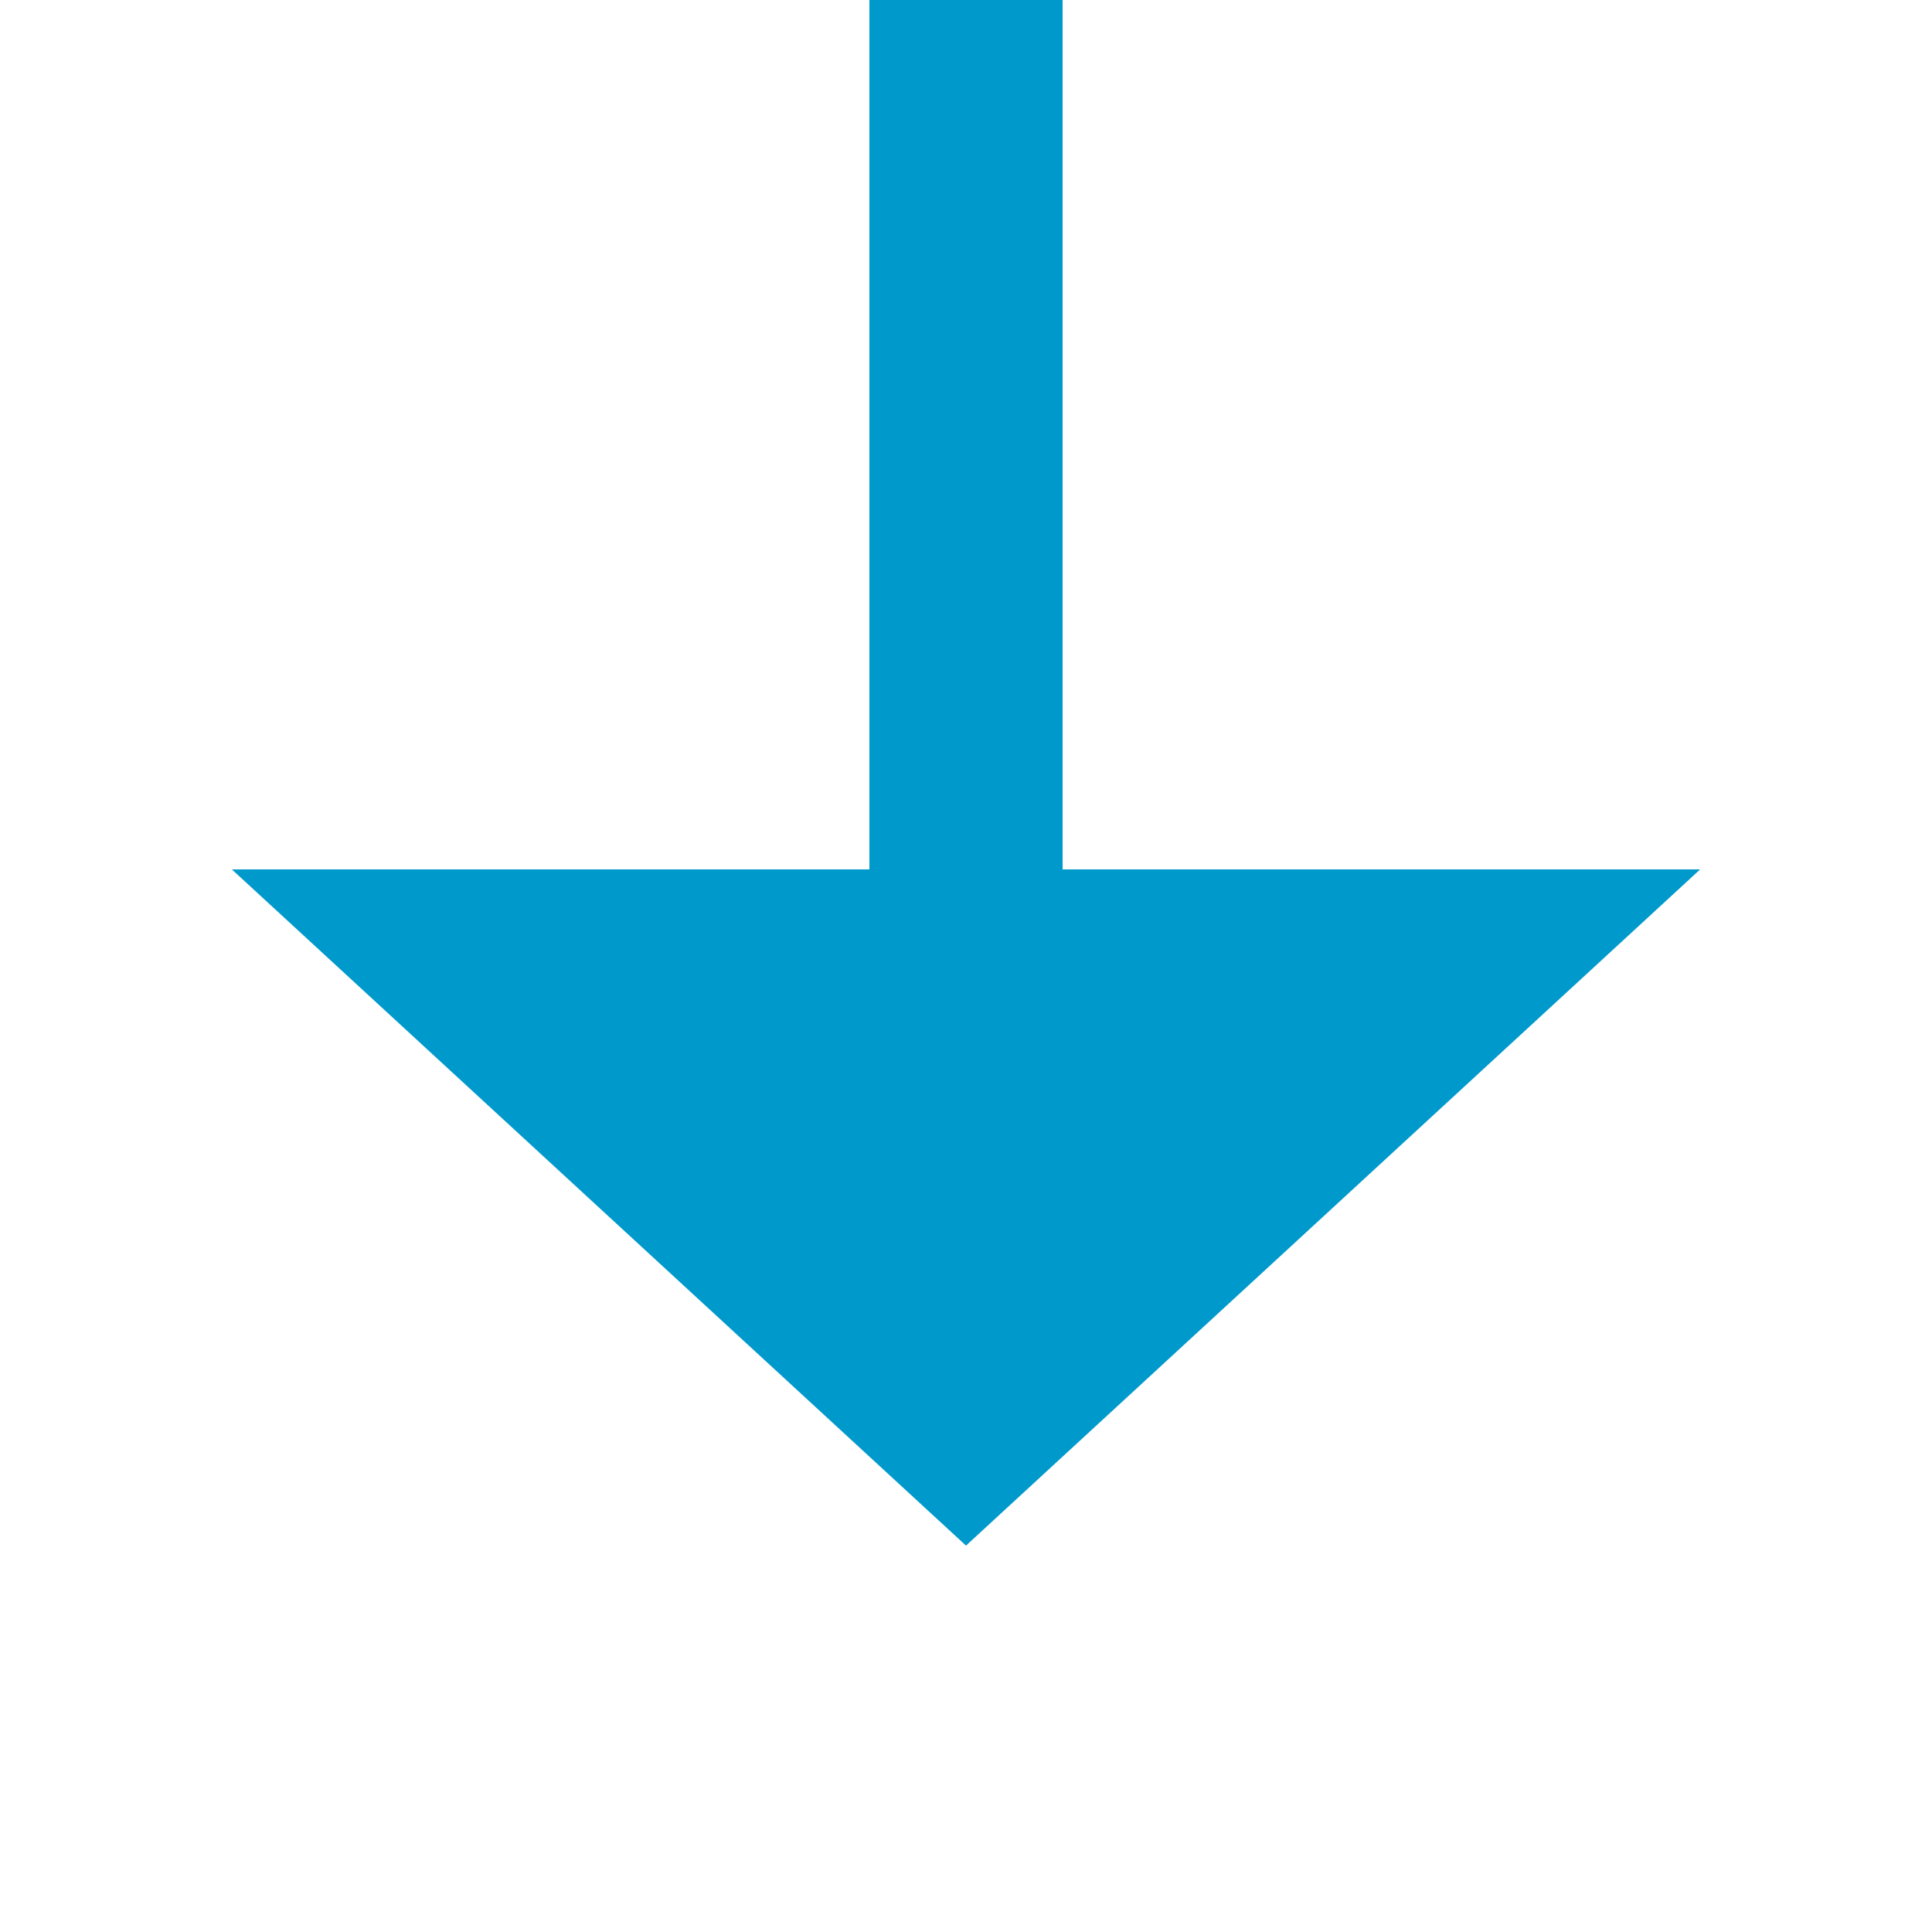
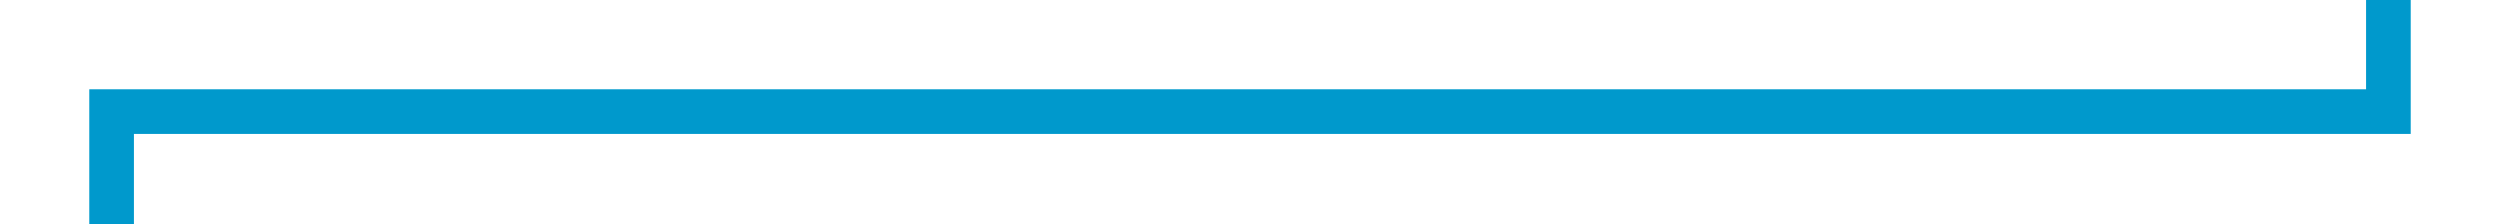
- <svg xmlns="http://www.w3.org/2000/svg" version="1.1" width="20px" height="20px" preserveAspectRatio="xMinYMid meet" viewBox="3082 204  20 18">
-   <path d="M 3092 147  L 3092 213  " stroke-width="2" stroke="#0099cc" fill="none" />
-   <path d="M 3084.4 212  L 3092 219  L 3099.6 212  L 3084.4 212  Z " fill-rule="nonzero" fill="#0099cc" stroke="none" />
+ <svg xmlns="http://www.w3.org/2000/svg" version="1.1" width="112px" height="10px" preserveAspectRatio="xMinYMid meet" viewBox="2205 596  112 8">
+   <path d="M 2312 569  L 2312 600  L 2210 600  L 2210 643  " stroke-width="2" stroke="#0099cc" fill="none" />
+   <path d="M 2202.4 642  L 2210 649  L 2217.6 642  L 2202.4 642  Z " fill-rule="nonzero" fill="#0099cc" stroke="none" />
</svg>
